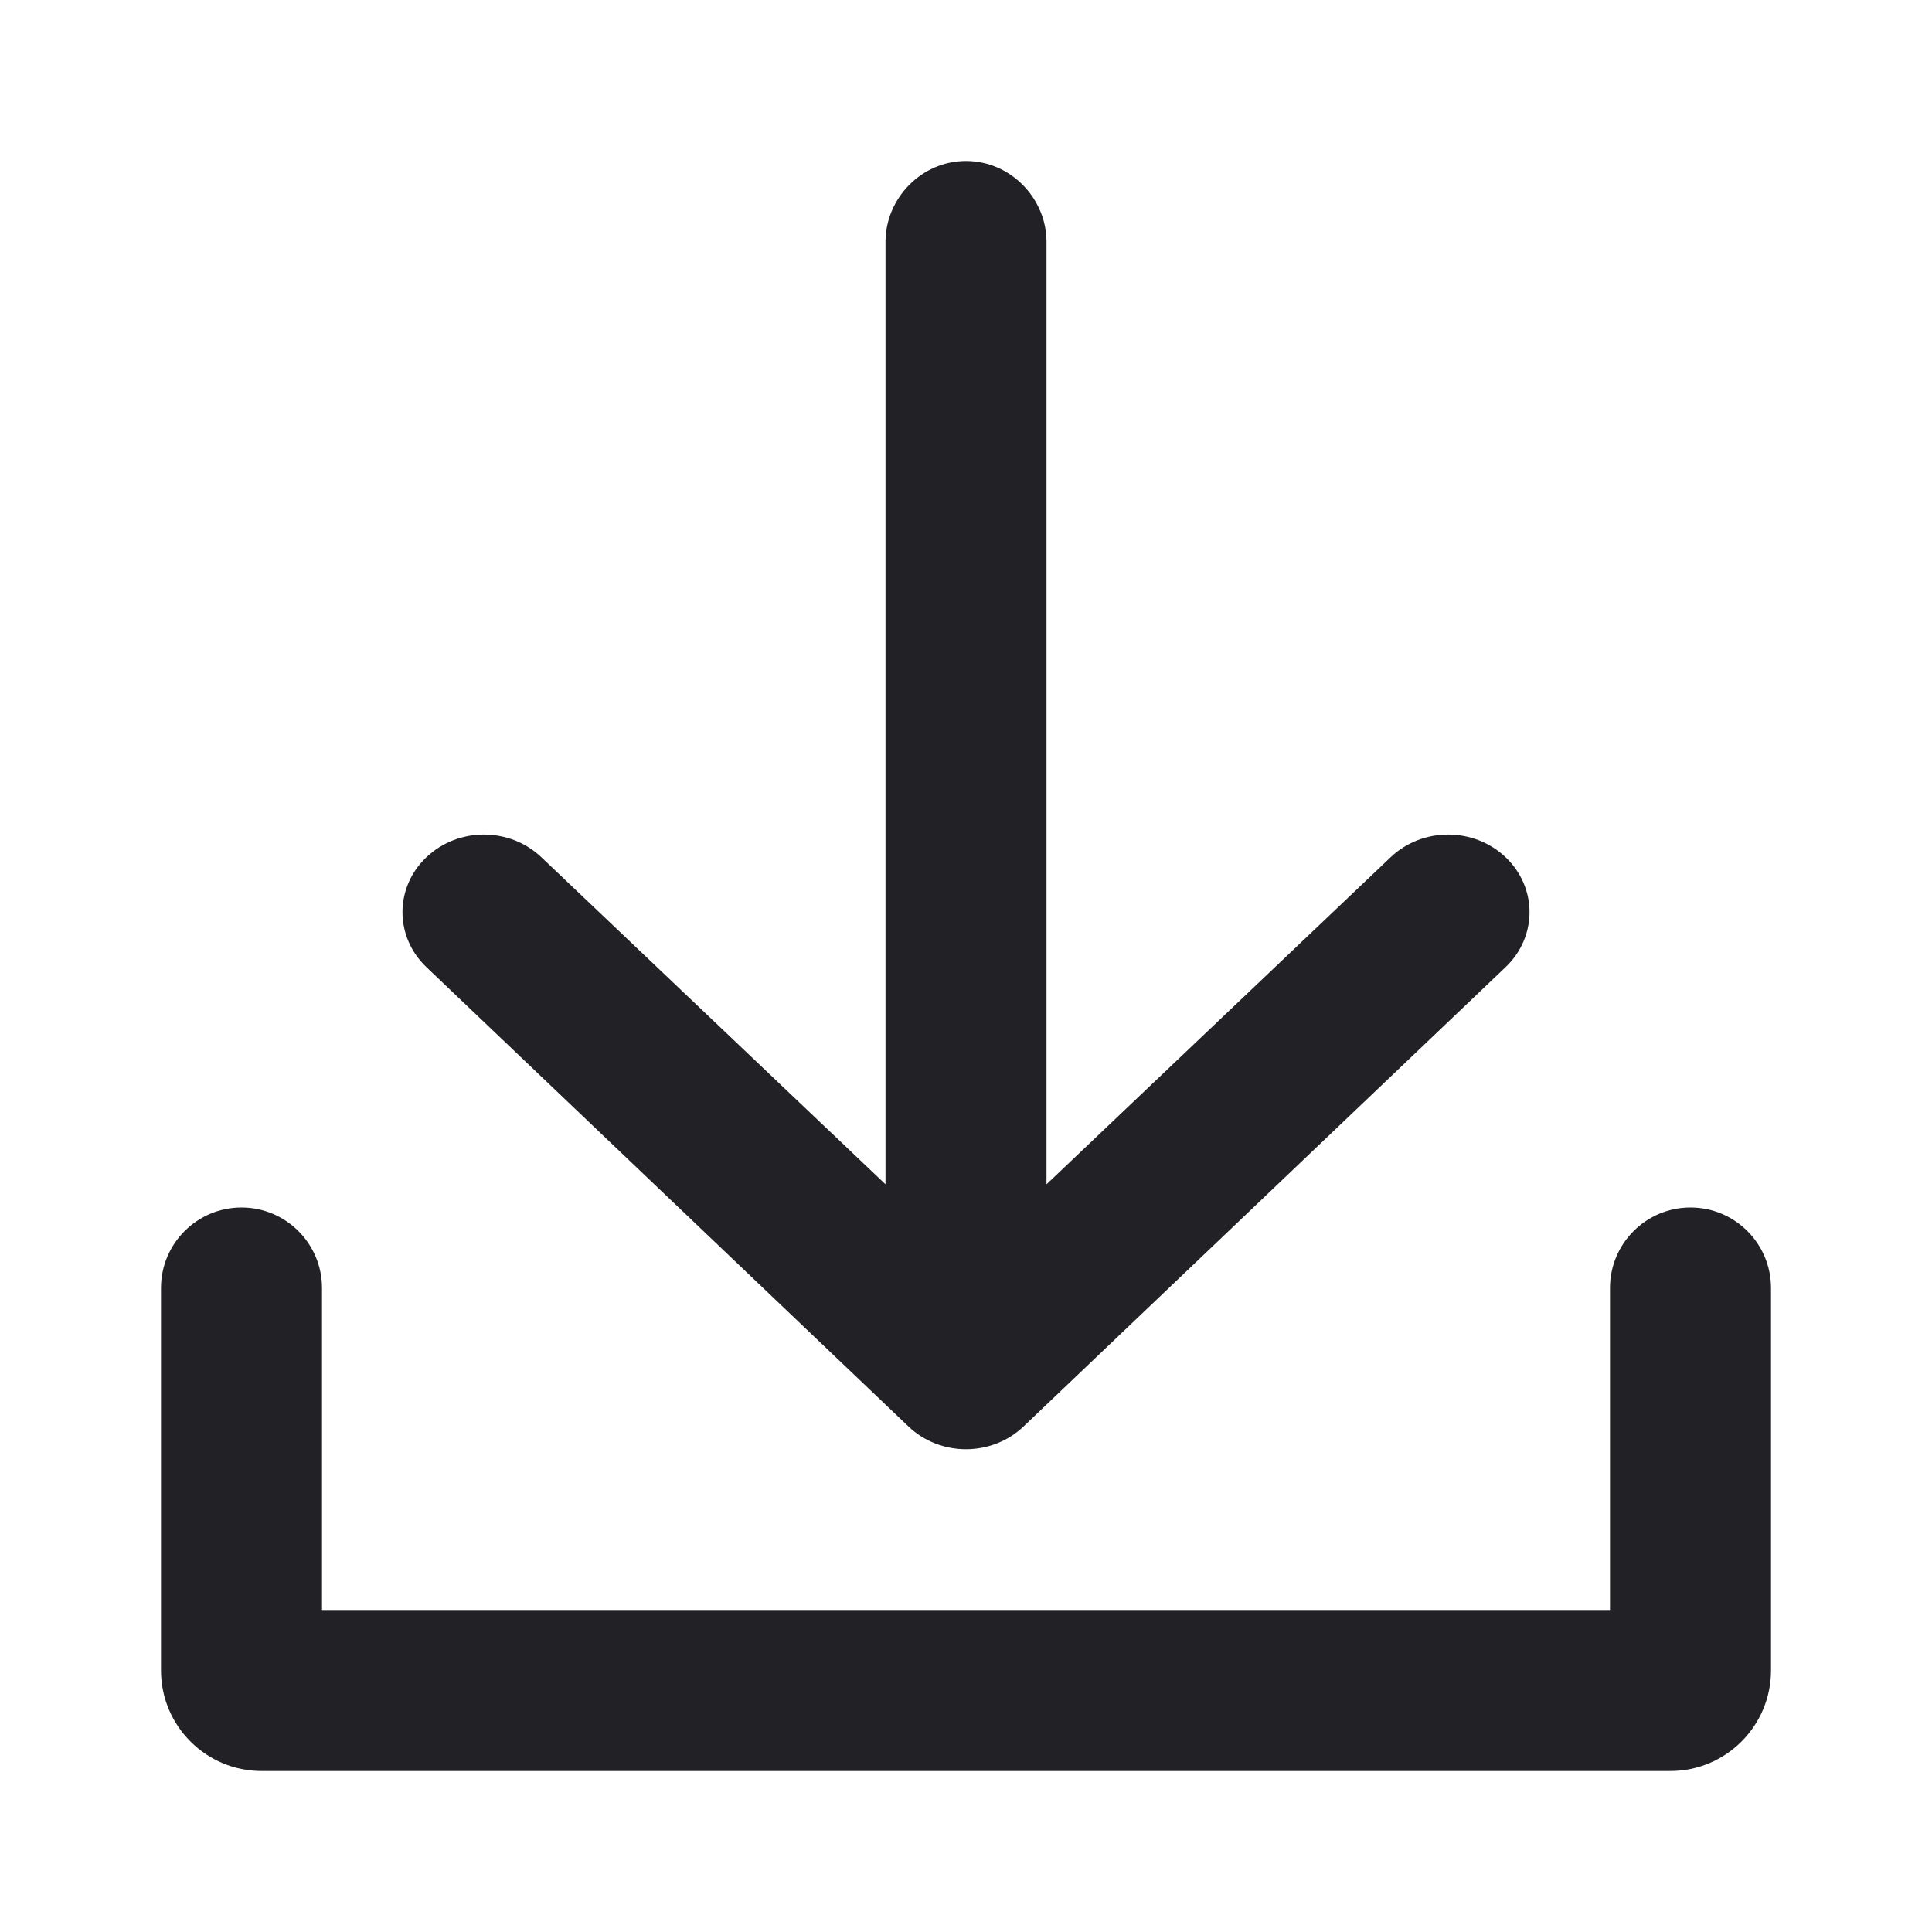
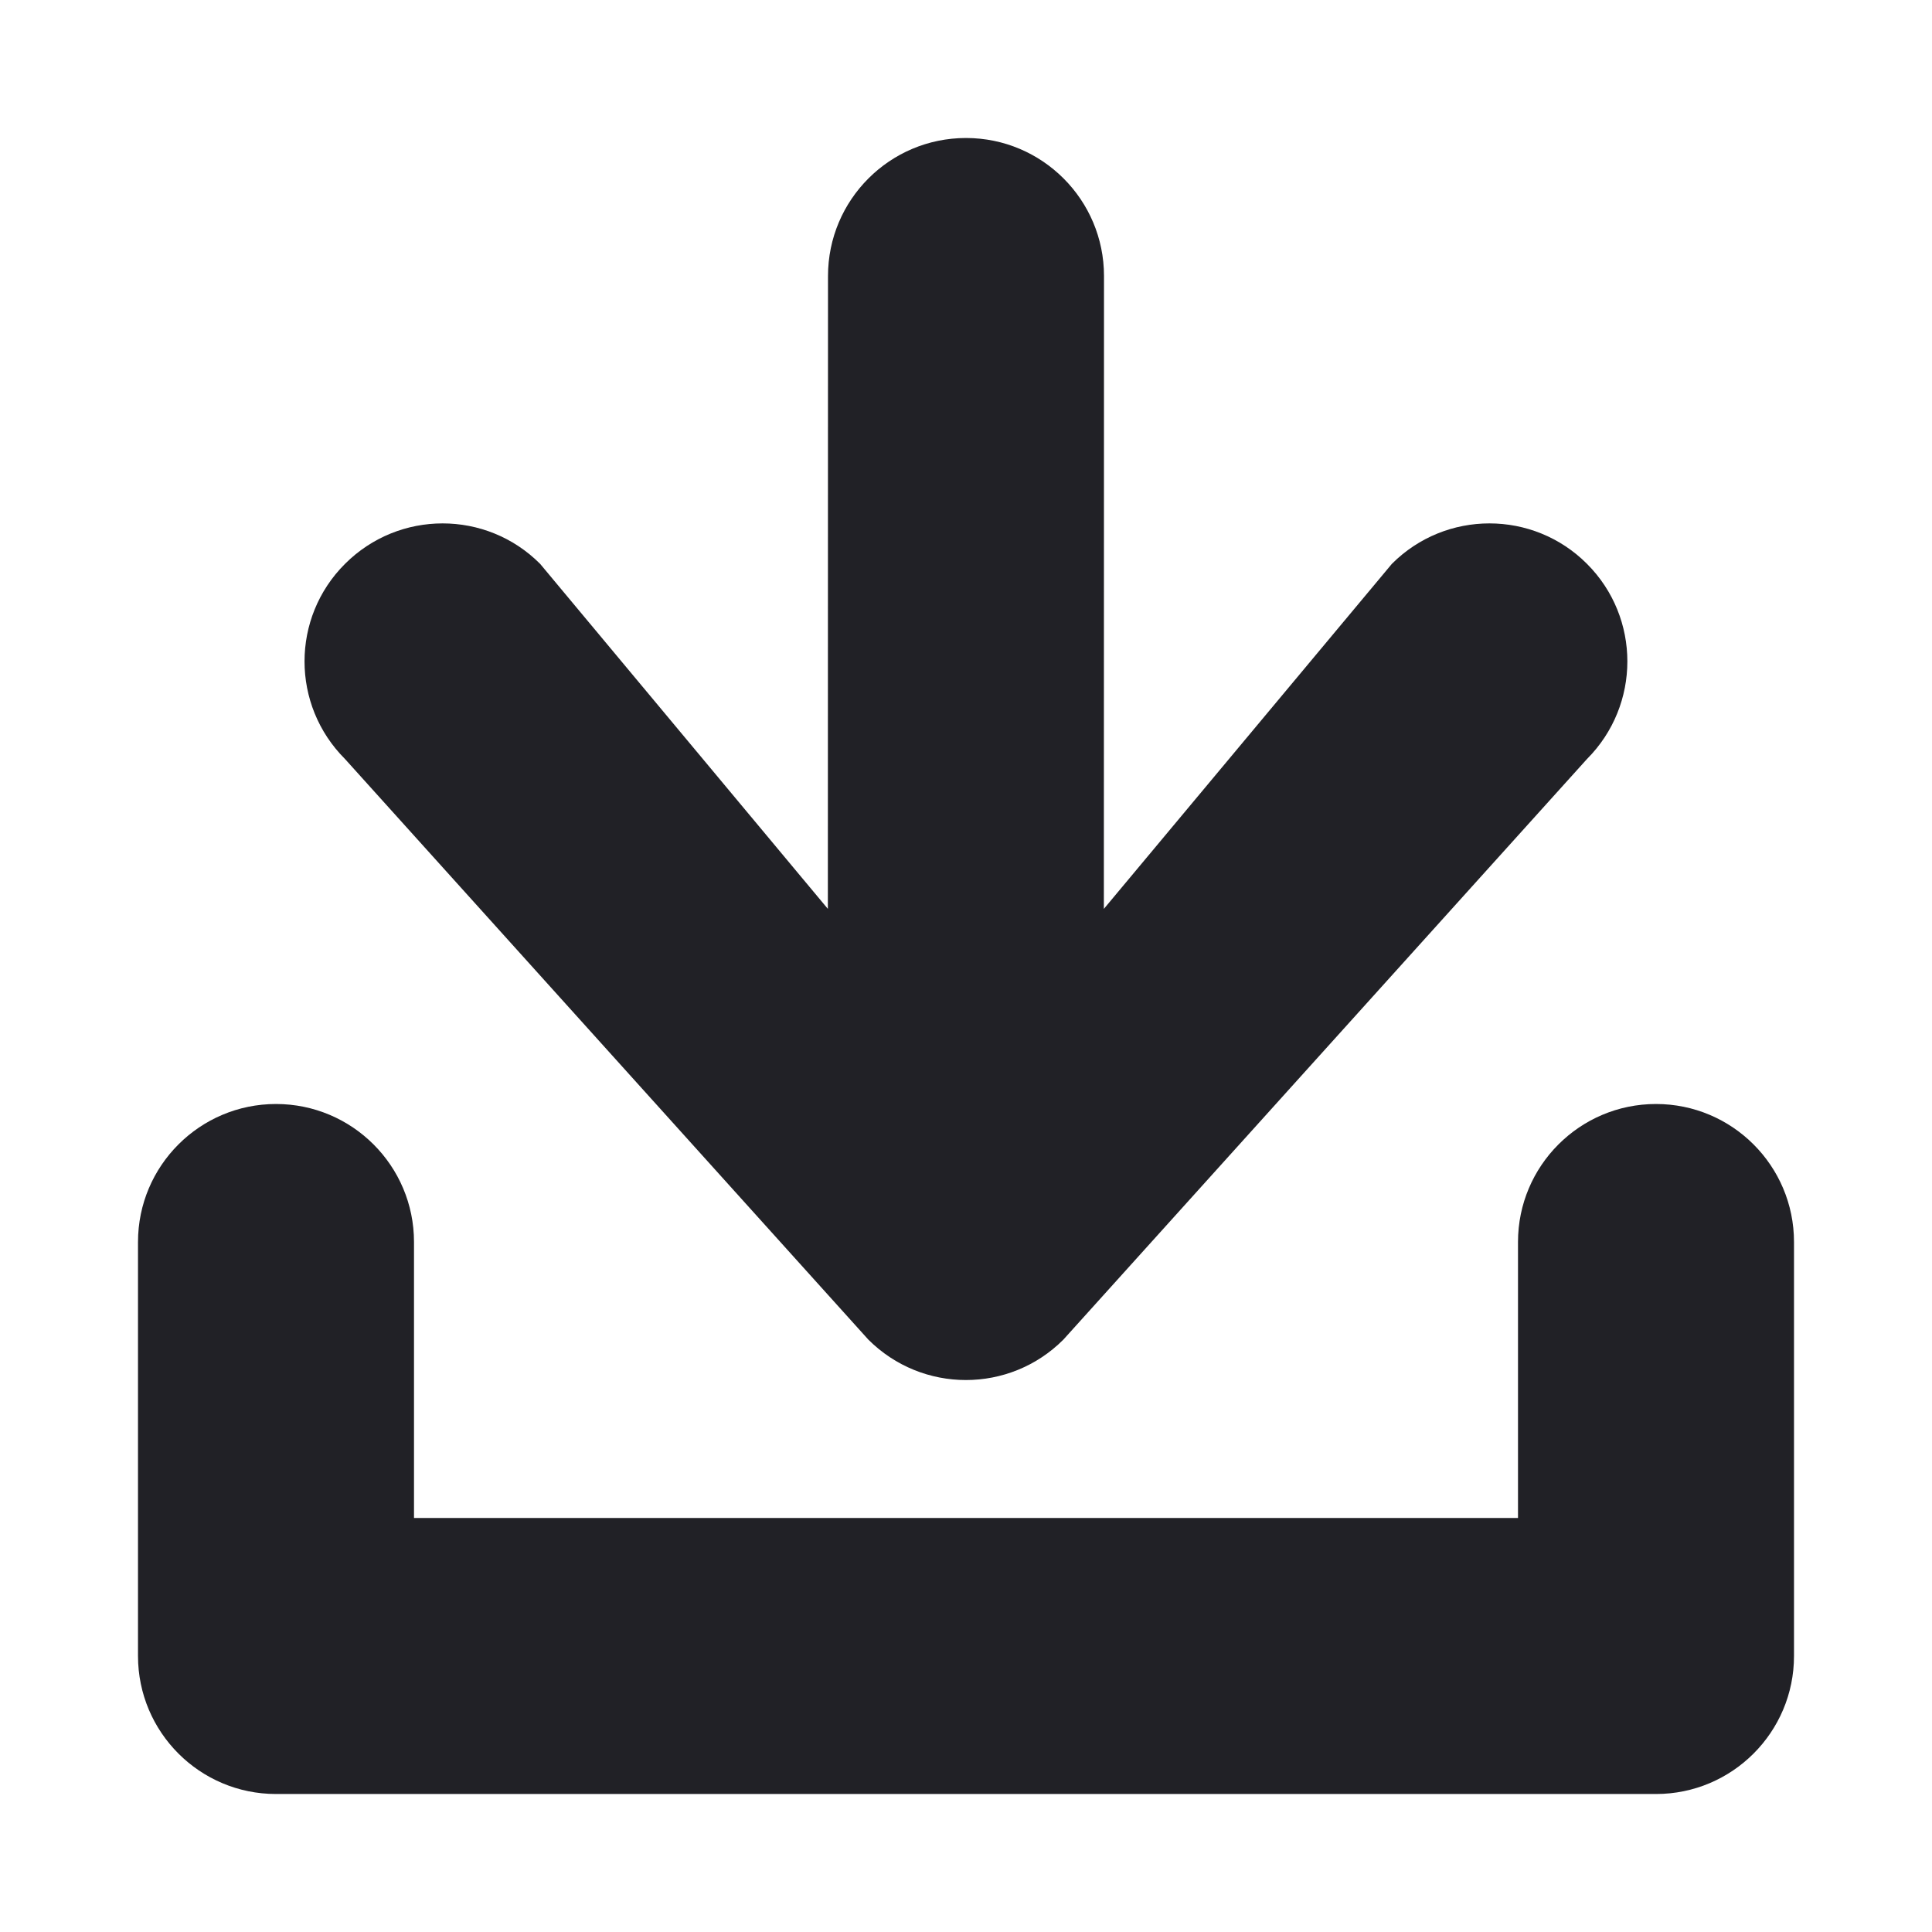
- <svg xmlns="http://www.w3.org/2000/svg" width="24" height="24" viewBox="0 0 24 24" fill="none">
-   <path d="M18.704 12.013C19.099 11.636 19.099 11.026 18.704 10.65C18.309 10.273 17.669 10.273 17.274 10.65L13 14.712V3.003C13 2.47 12.559 2 12 2C11.441 2 11 2.47 11 3.003V14.712L6.726 10.65C6.331 10.273 5.691 10.273 5.296 10.65C4.901 11.026 4.901 11.636 5.296 12.013L11.285 17.72C11.68 18.097 12.32 18.097 12.715 17.72L18.704 12.013Z" fill="#212126" />
-   <path d="M4 16C4 15.448 3.552 15 3 15C2.448 15 2 15.448 2 16V20.75C2 21.44 2.56 22 3.25 22H20.75C21.44 22 22 21.44 22 20.75V16C22 15.448 21.552 15 21 15C20.448 15 20 15.448 20 16V20H4V16Z" fill="#212126" />
+ <svg xmlns="http://www.w3.org/2000/svg" width="14" height="14" viewBox="0 0 14 14" fill="none">
+   <path d="M8 2C8 1.448 7.552 1 7 1C6.448 1 6 1.448 6 2L5.999 6.586L3.914 4.086C3.524 3.695 2.891 3.695 2.5 4.086C2.109 4.476 2.109 5.109 2.5 5.5L6.292 9.707C6.683 10.098 7.316 10.098 7.706 9.707L11.5 5.5C11.89 5.109 11.89 4.476 11.5 4.086C11.11 3.695 10.476 3.695 10.086 4.086L7.999 6.586L8 2Z" fill="#212126" />
+   <path d="M3 9C3 8.448 2.552 8 2 8C1.448 8 1 8.448 1 9V12C1 12.552 1.448 13 2 13H12C12.552 13 13 12.552 13 12V9C13 8.448 12.552 8 12 8C11.448 8 11 8.448 11 9V11H3V9Z" fill="#212126" />
</svg>
